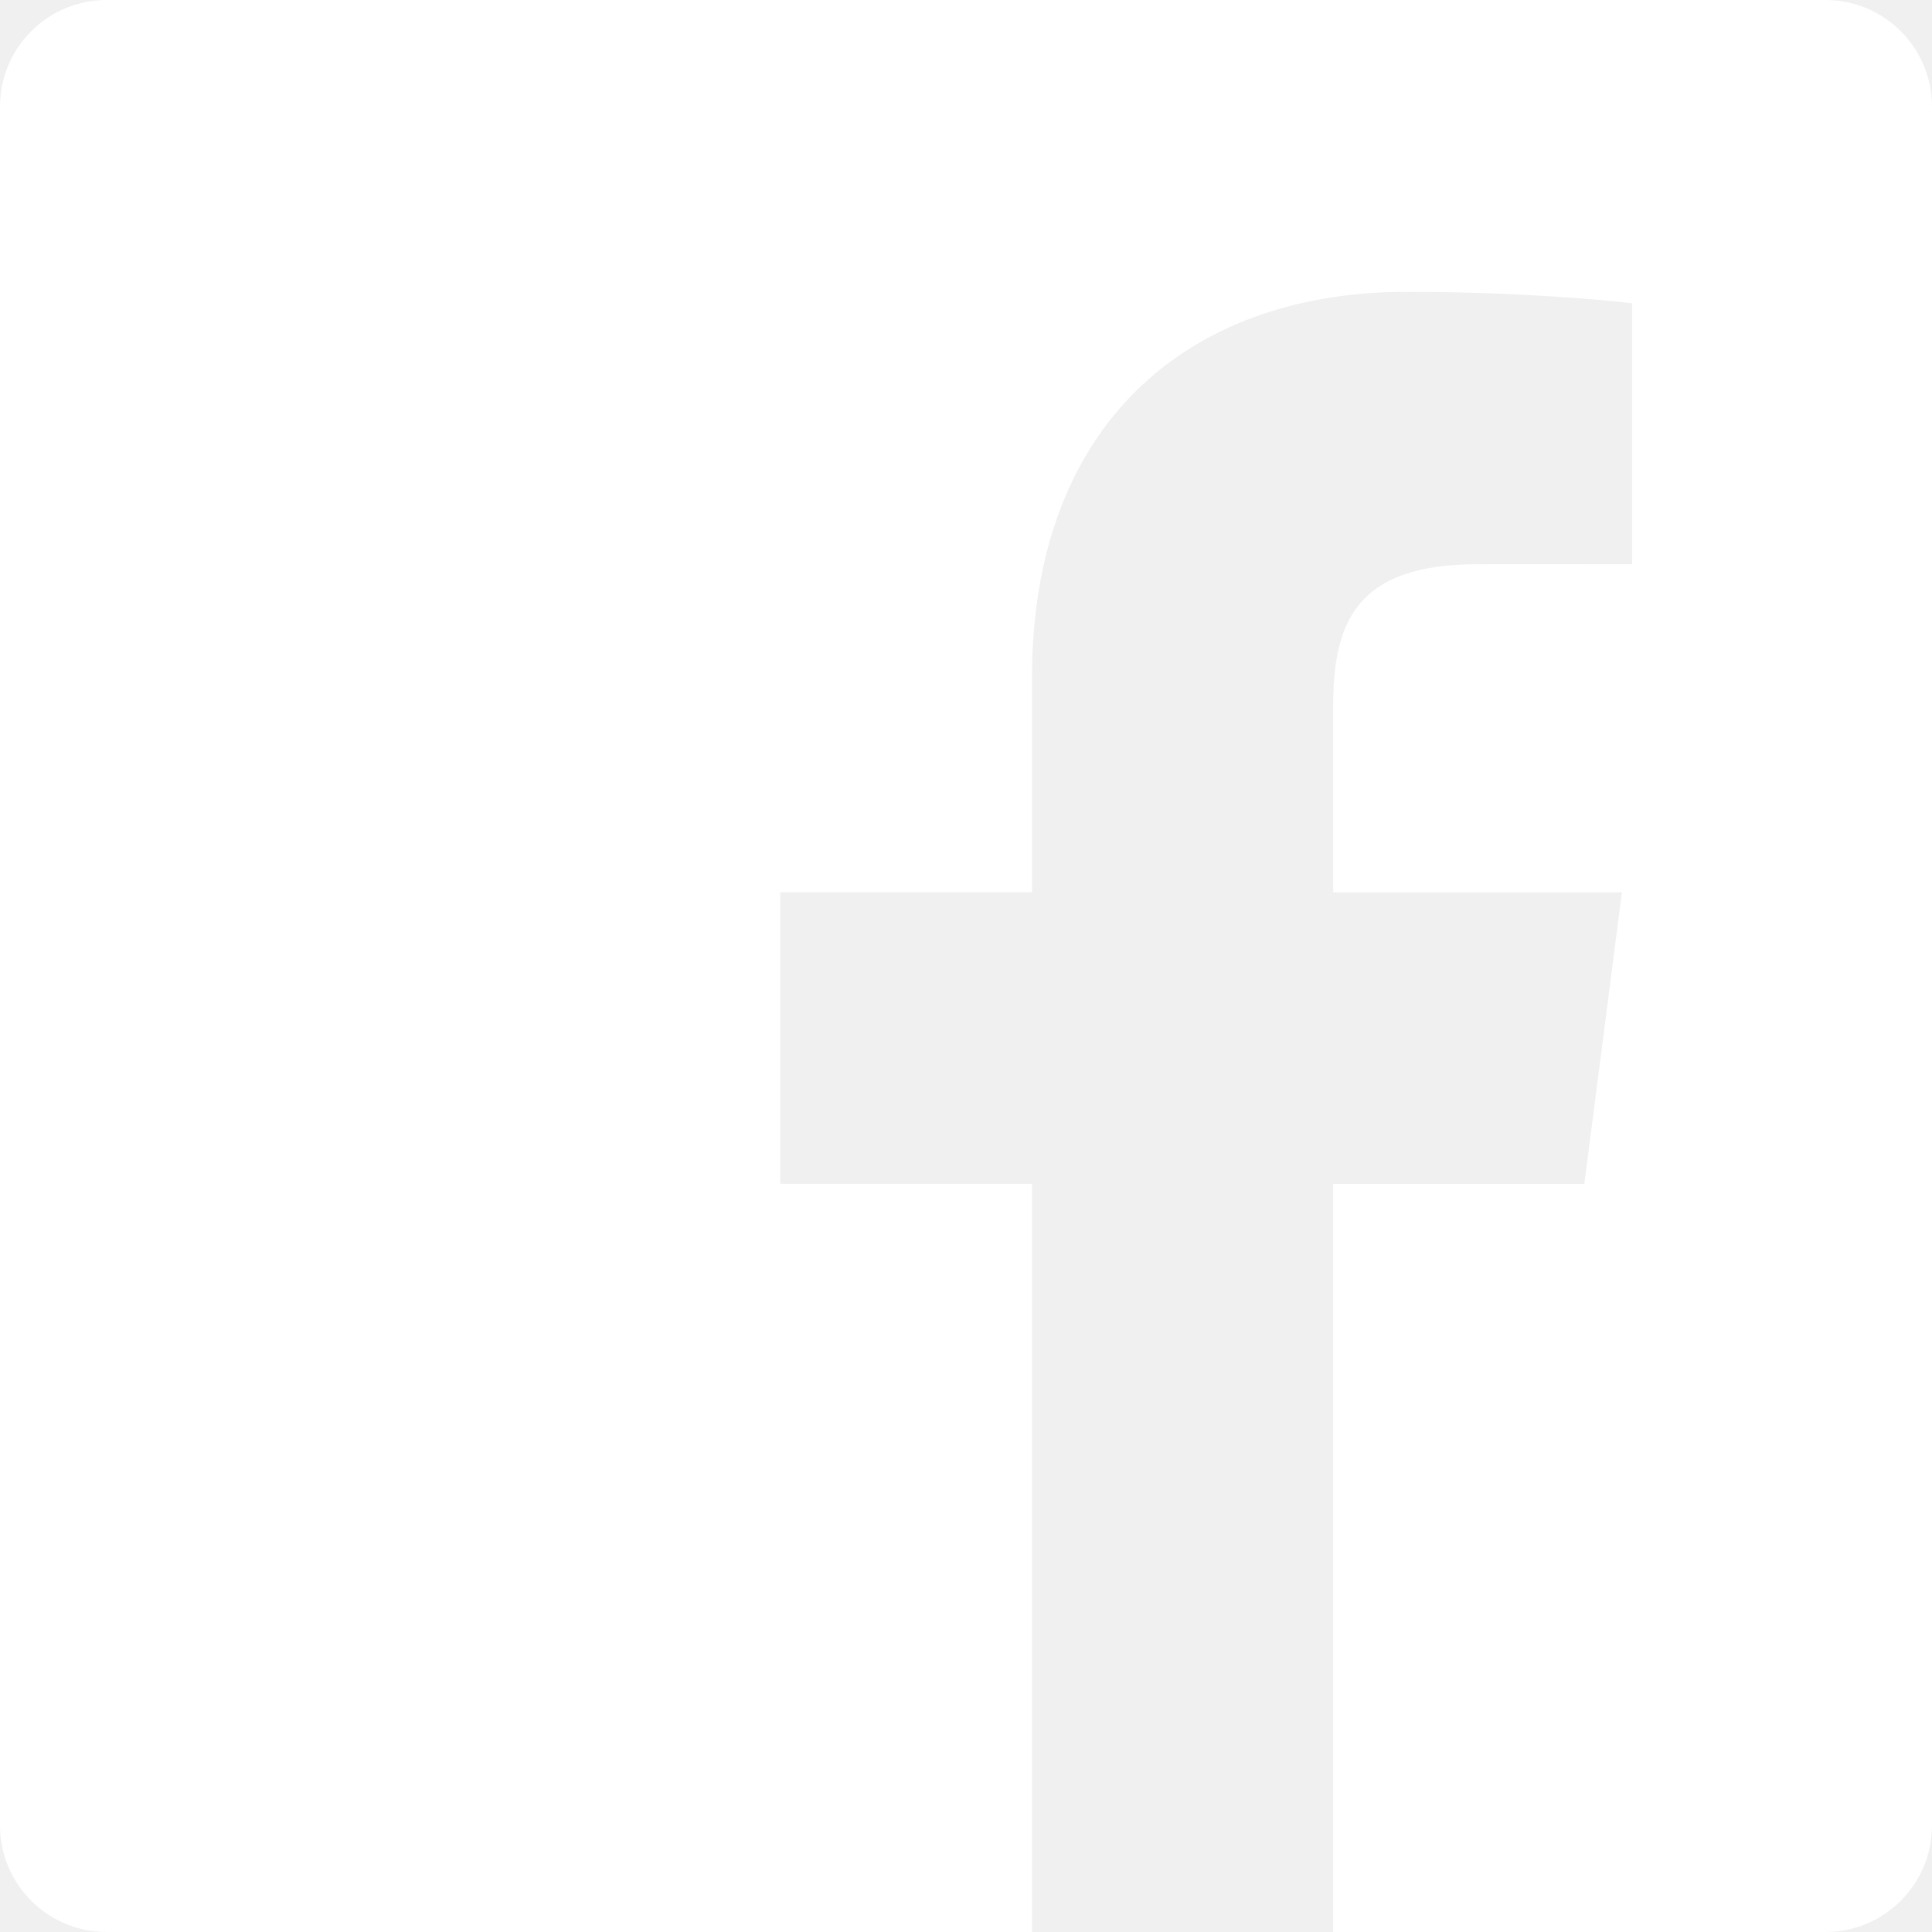
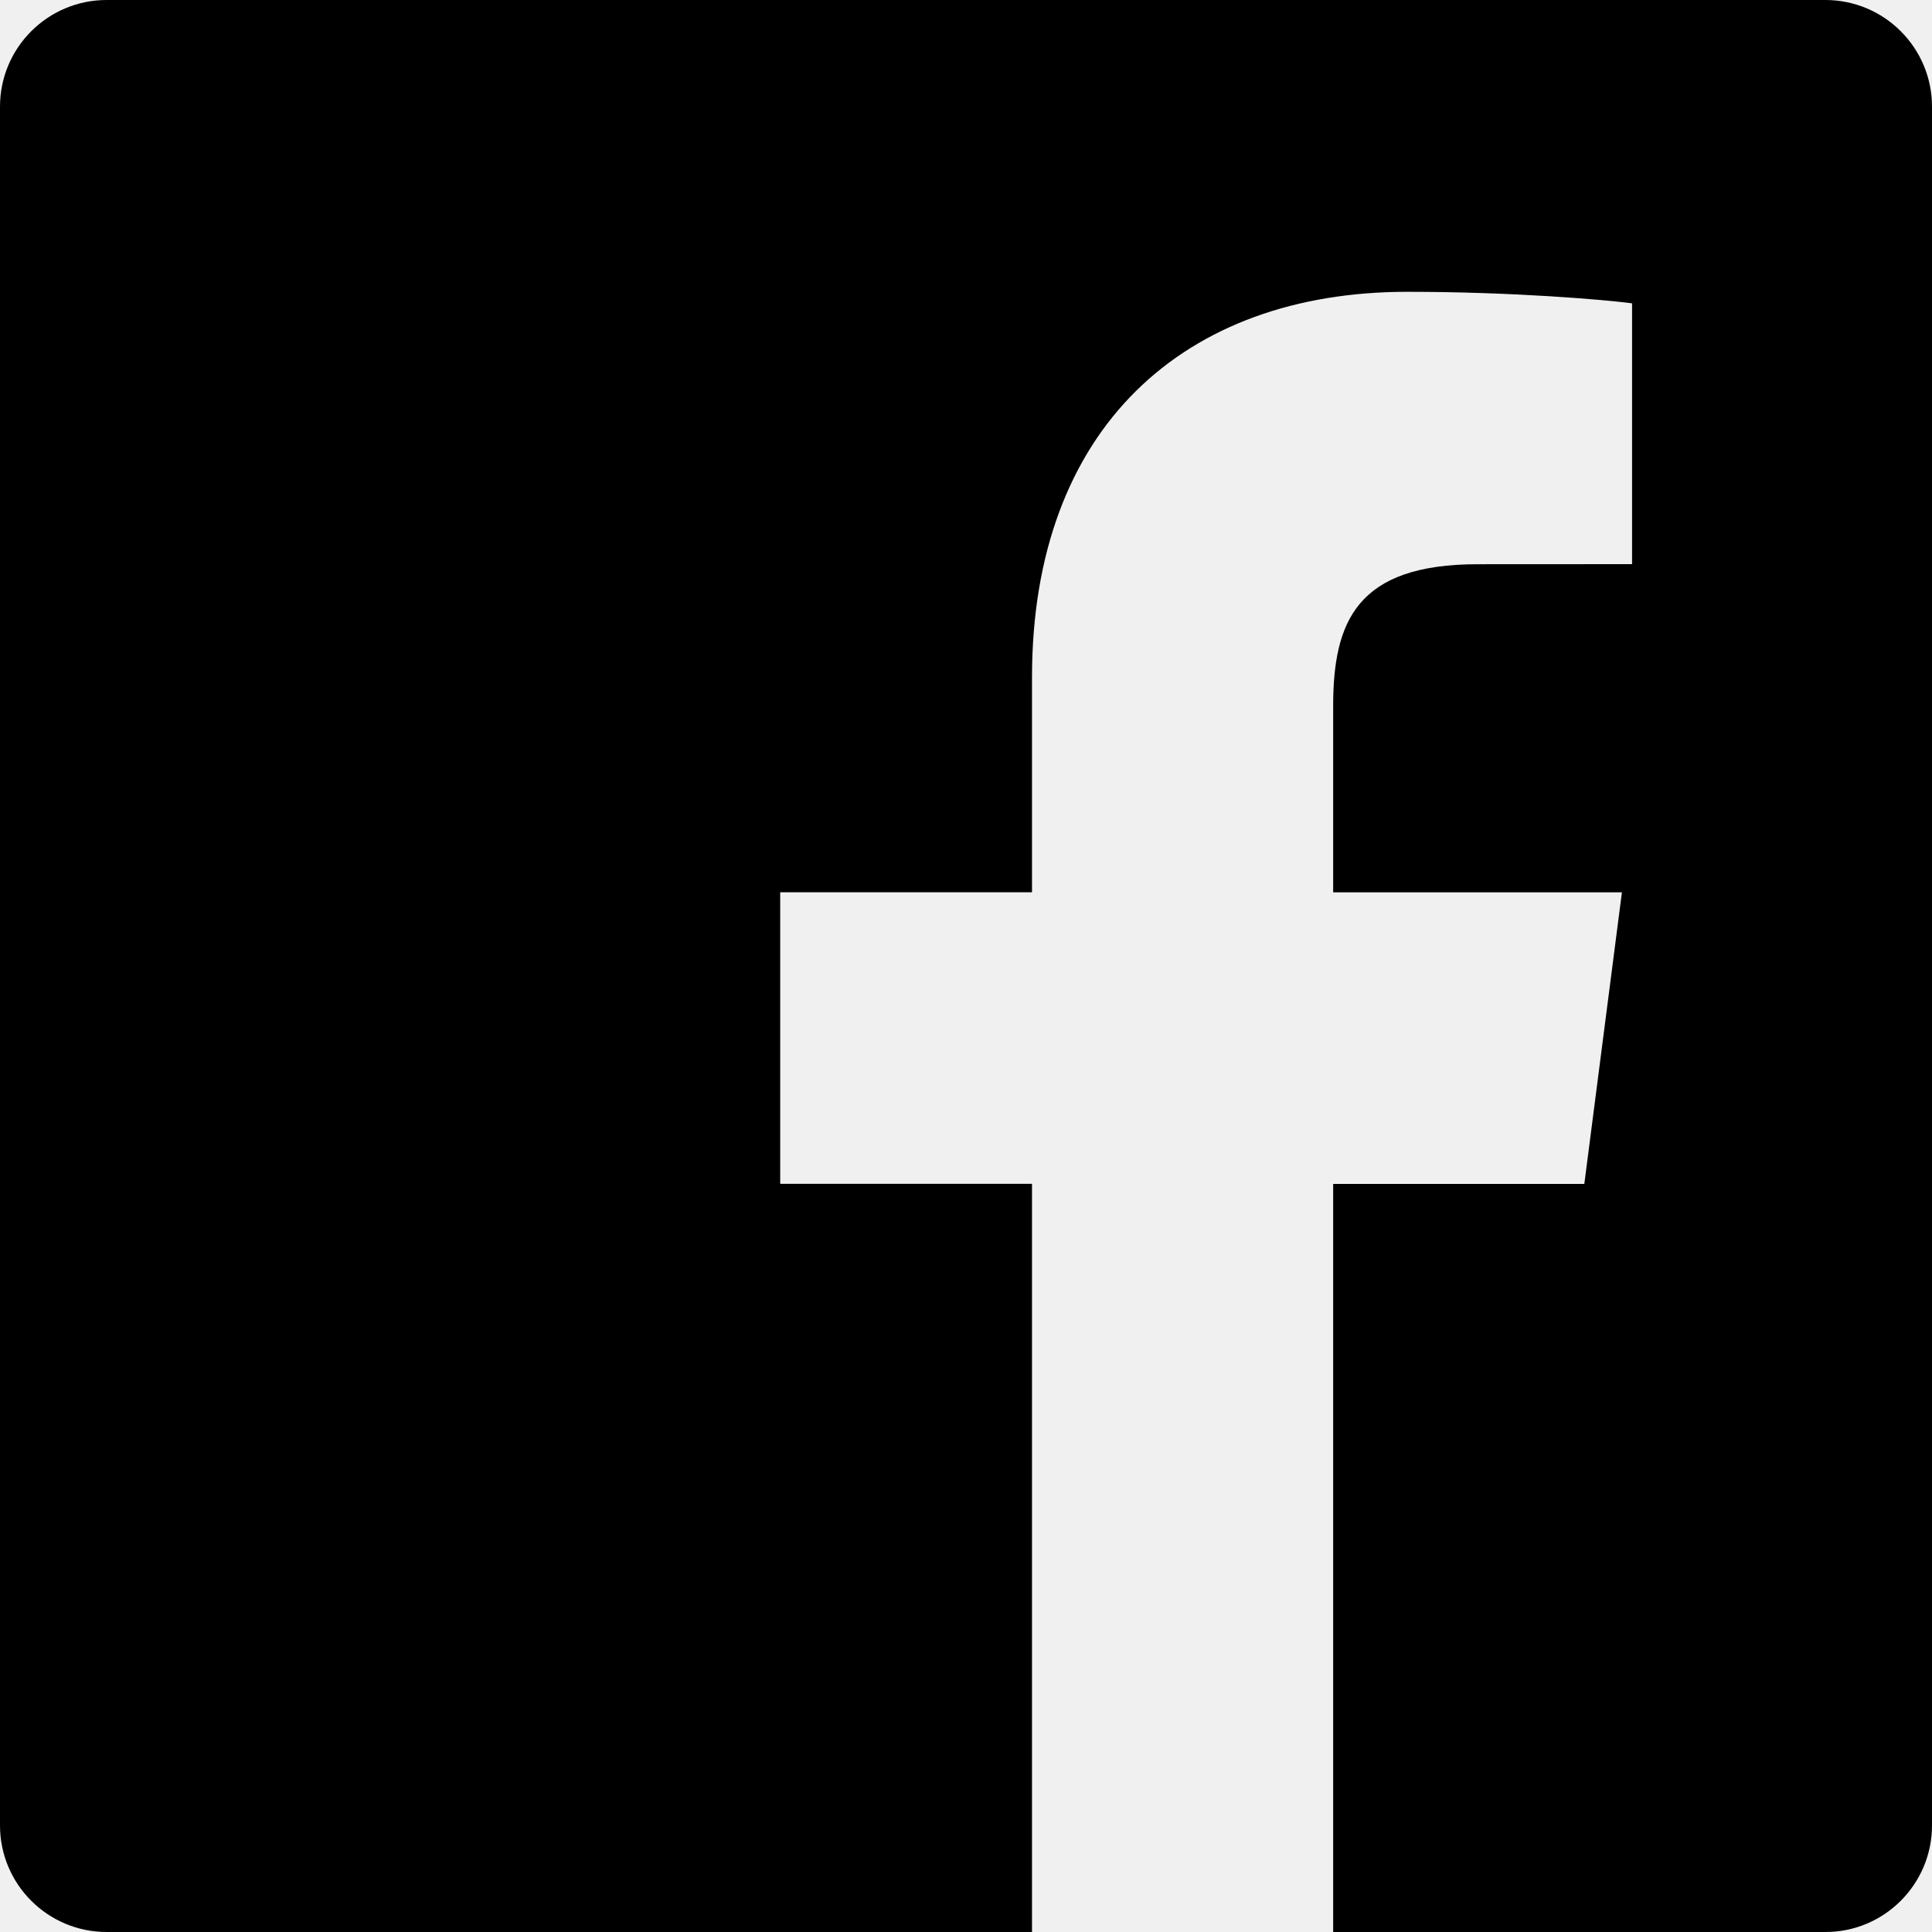
- <svg xmlns="http://www.w3.org/2000/svg" width="24" height="24">
-   <path fill="#FFF" d="M22.675 0H1.325C.593 0 0 .593 0 1.325v21.351C0 23.407.593 24 1.325 24H12.82v-9.294H9.692v-3.622h3.128V8.413c0-3.1 1.893-4.788 4.659-4.788 1.325 0 2.463.099 2.795.143v3.24l-1.918.001c-1.504 0-1.795.715-1.795 1.763v2.313h3.587l-.467 3.622h-3.12V24h6.116c.73 0 1.323-.593 1.323-1.325V1.325C24 .593 23.407 0 22.675 0z" />
+ <svg xmlns="http://www.w3.org/2000/svg" id="facebook" width="24" height="24">
+   <path fill="currentColor" d="M22.675 0H1.325C.593 0 0 .593 0 1.325v21.351C0 23.407.593 24 1.325 24H12.82v-9.294H9.692v-3.622h3.128V8.413c0-3.1 1.893-4.788 4.659-4.788 1.325 0 2.463.099 2.795.143v3.24l-1.918.001c-1.504 0-1.795.715-1.795 1.763v2.313h3.587l-.467 3.622h-3.12V24h6.116c.73 0 1.323-.593 1.323-1.325V1.325C24 .593 23.407 0 22.675 0z" />
</svg>
